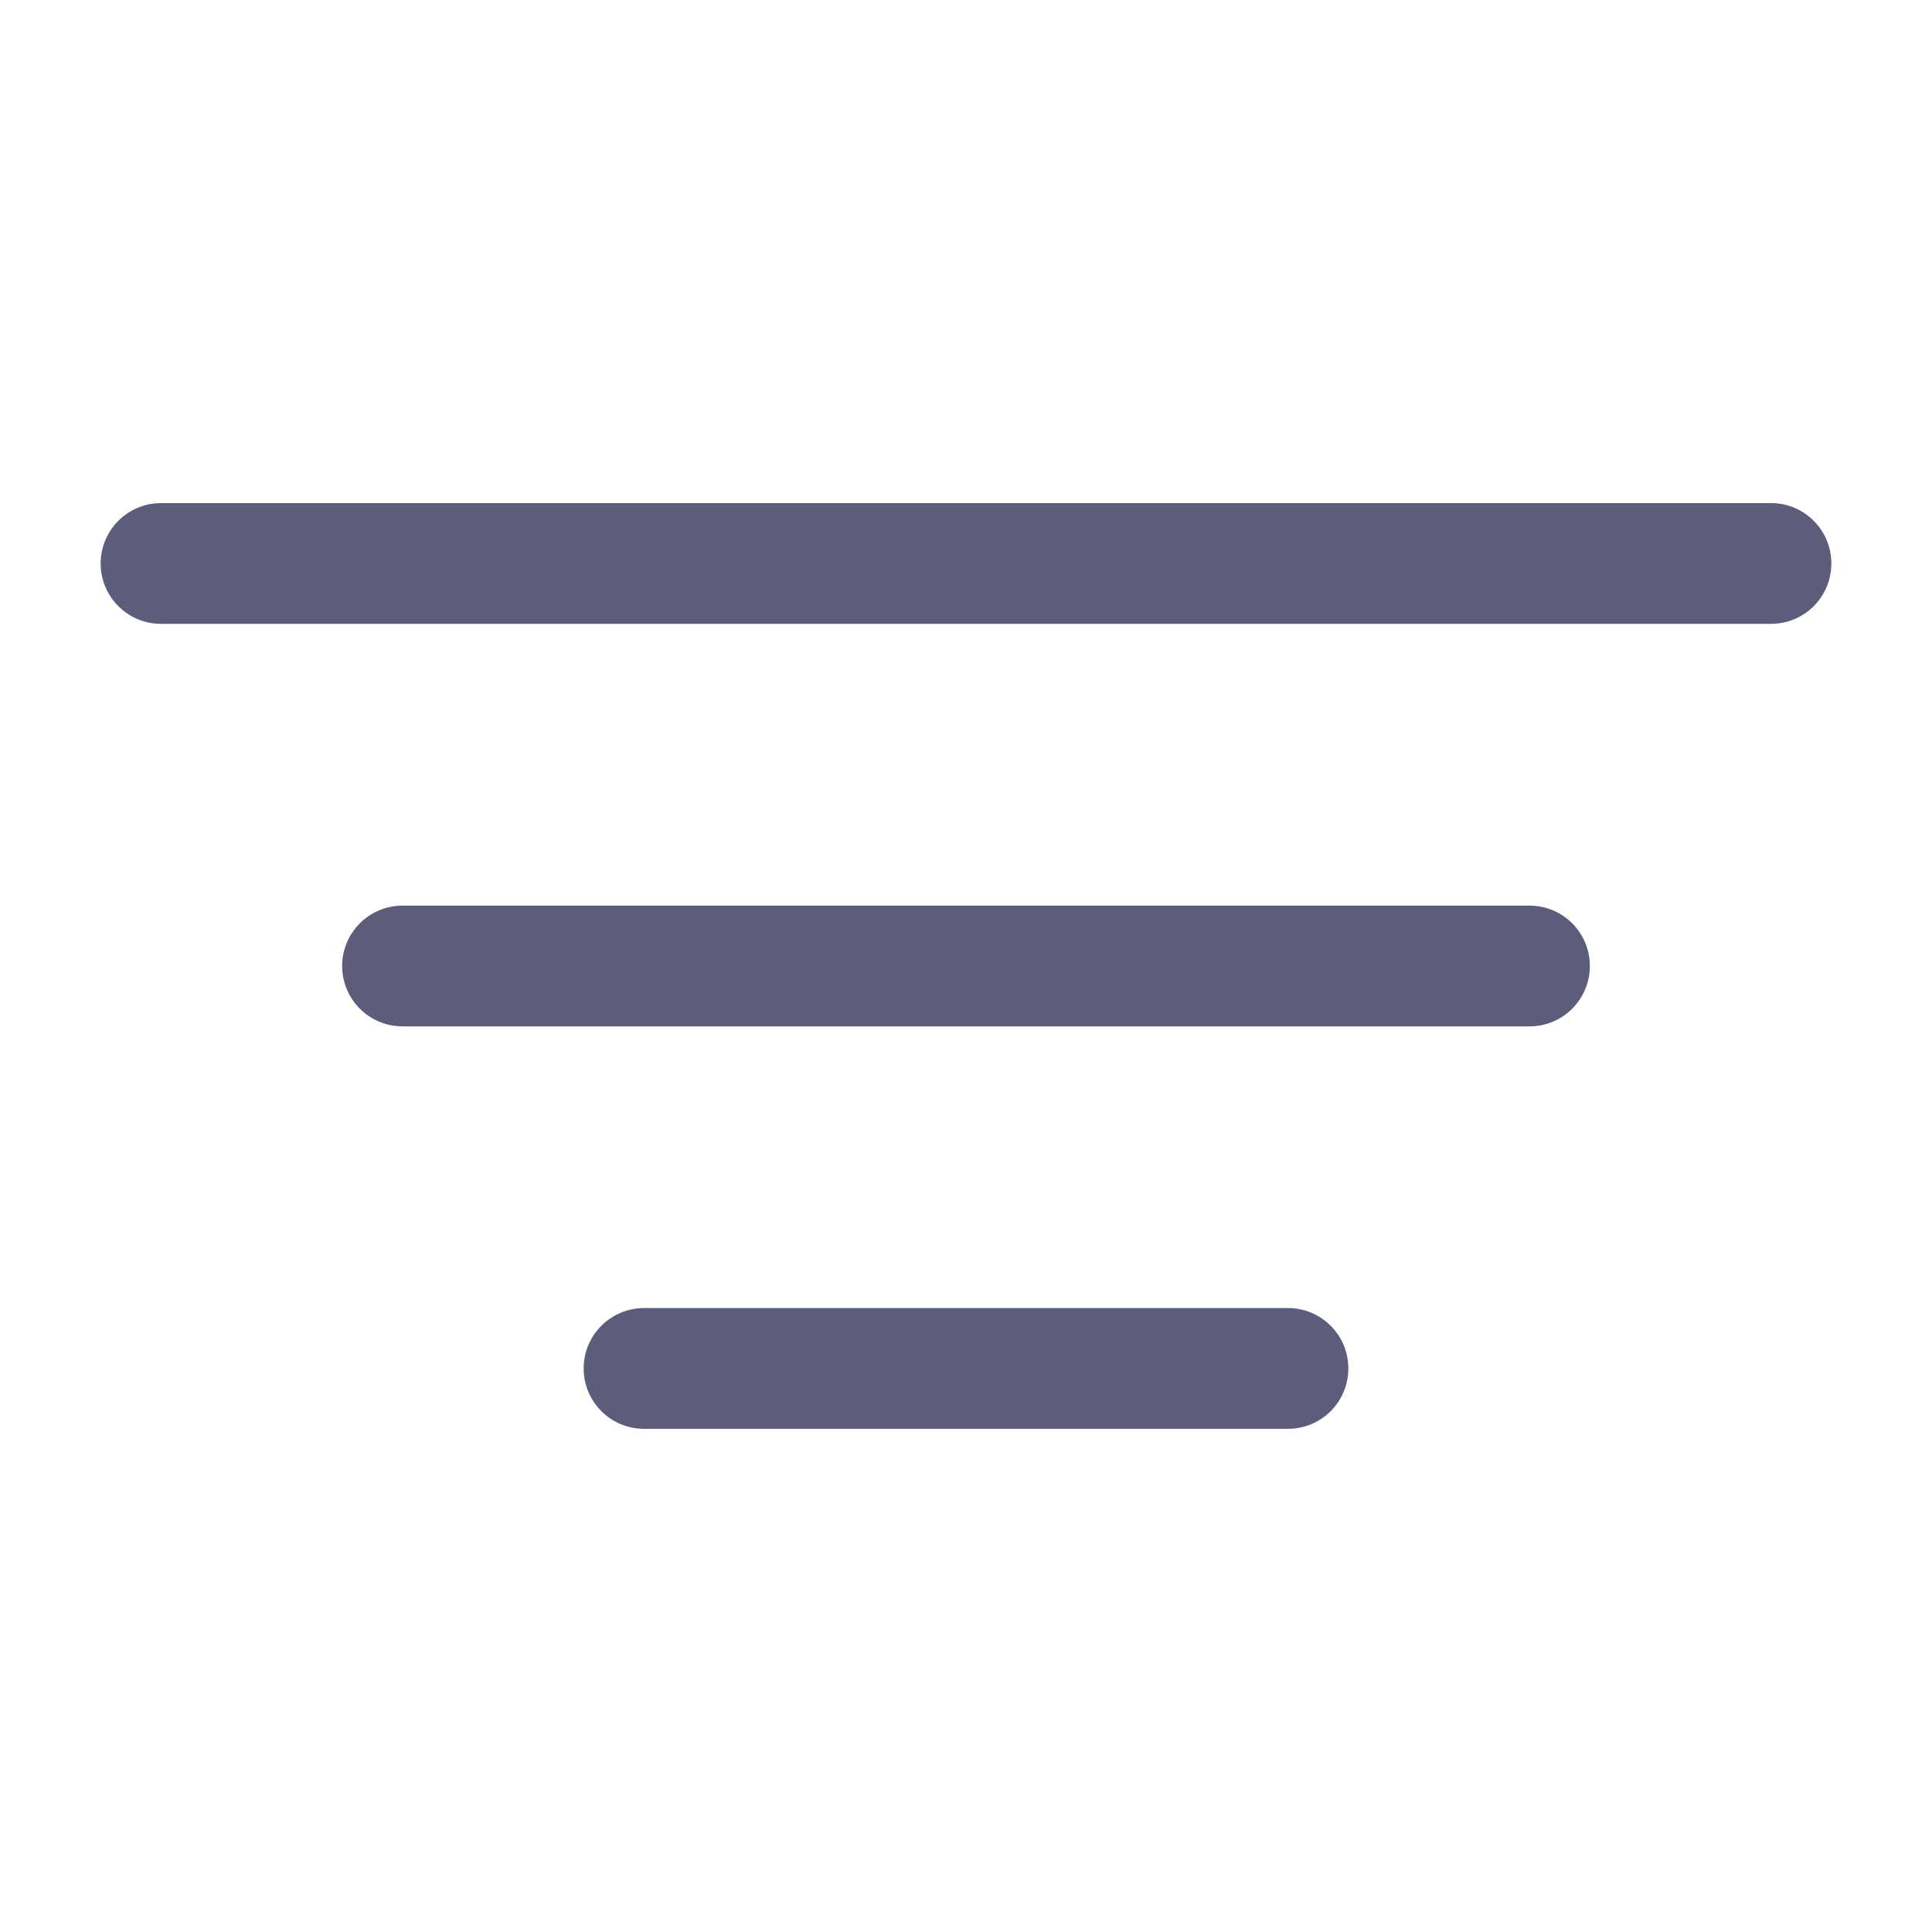
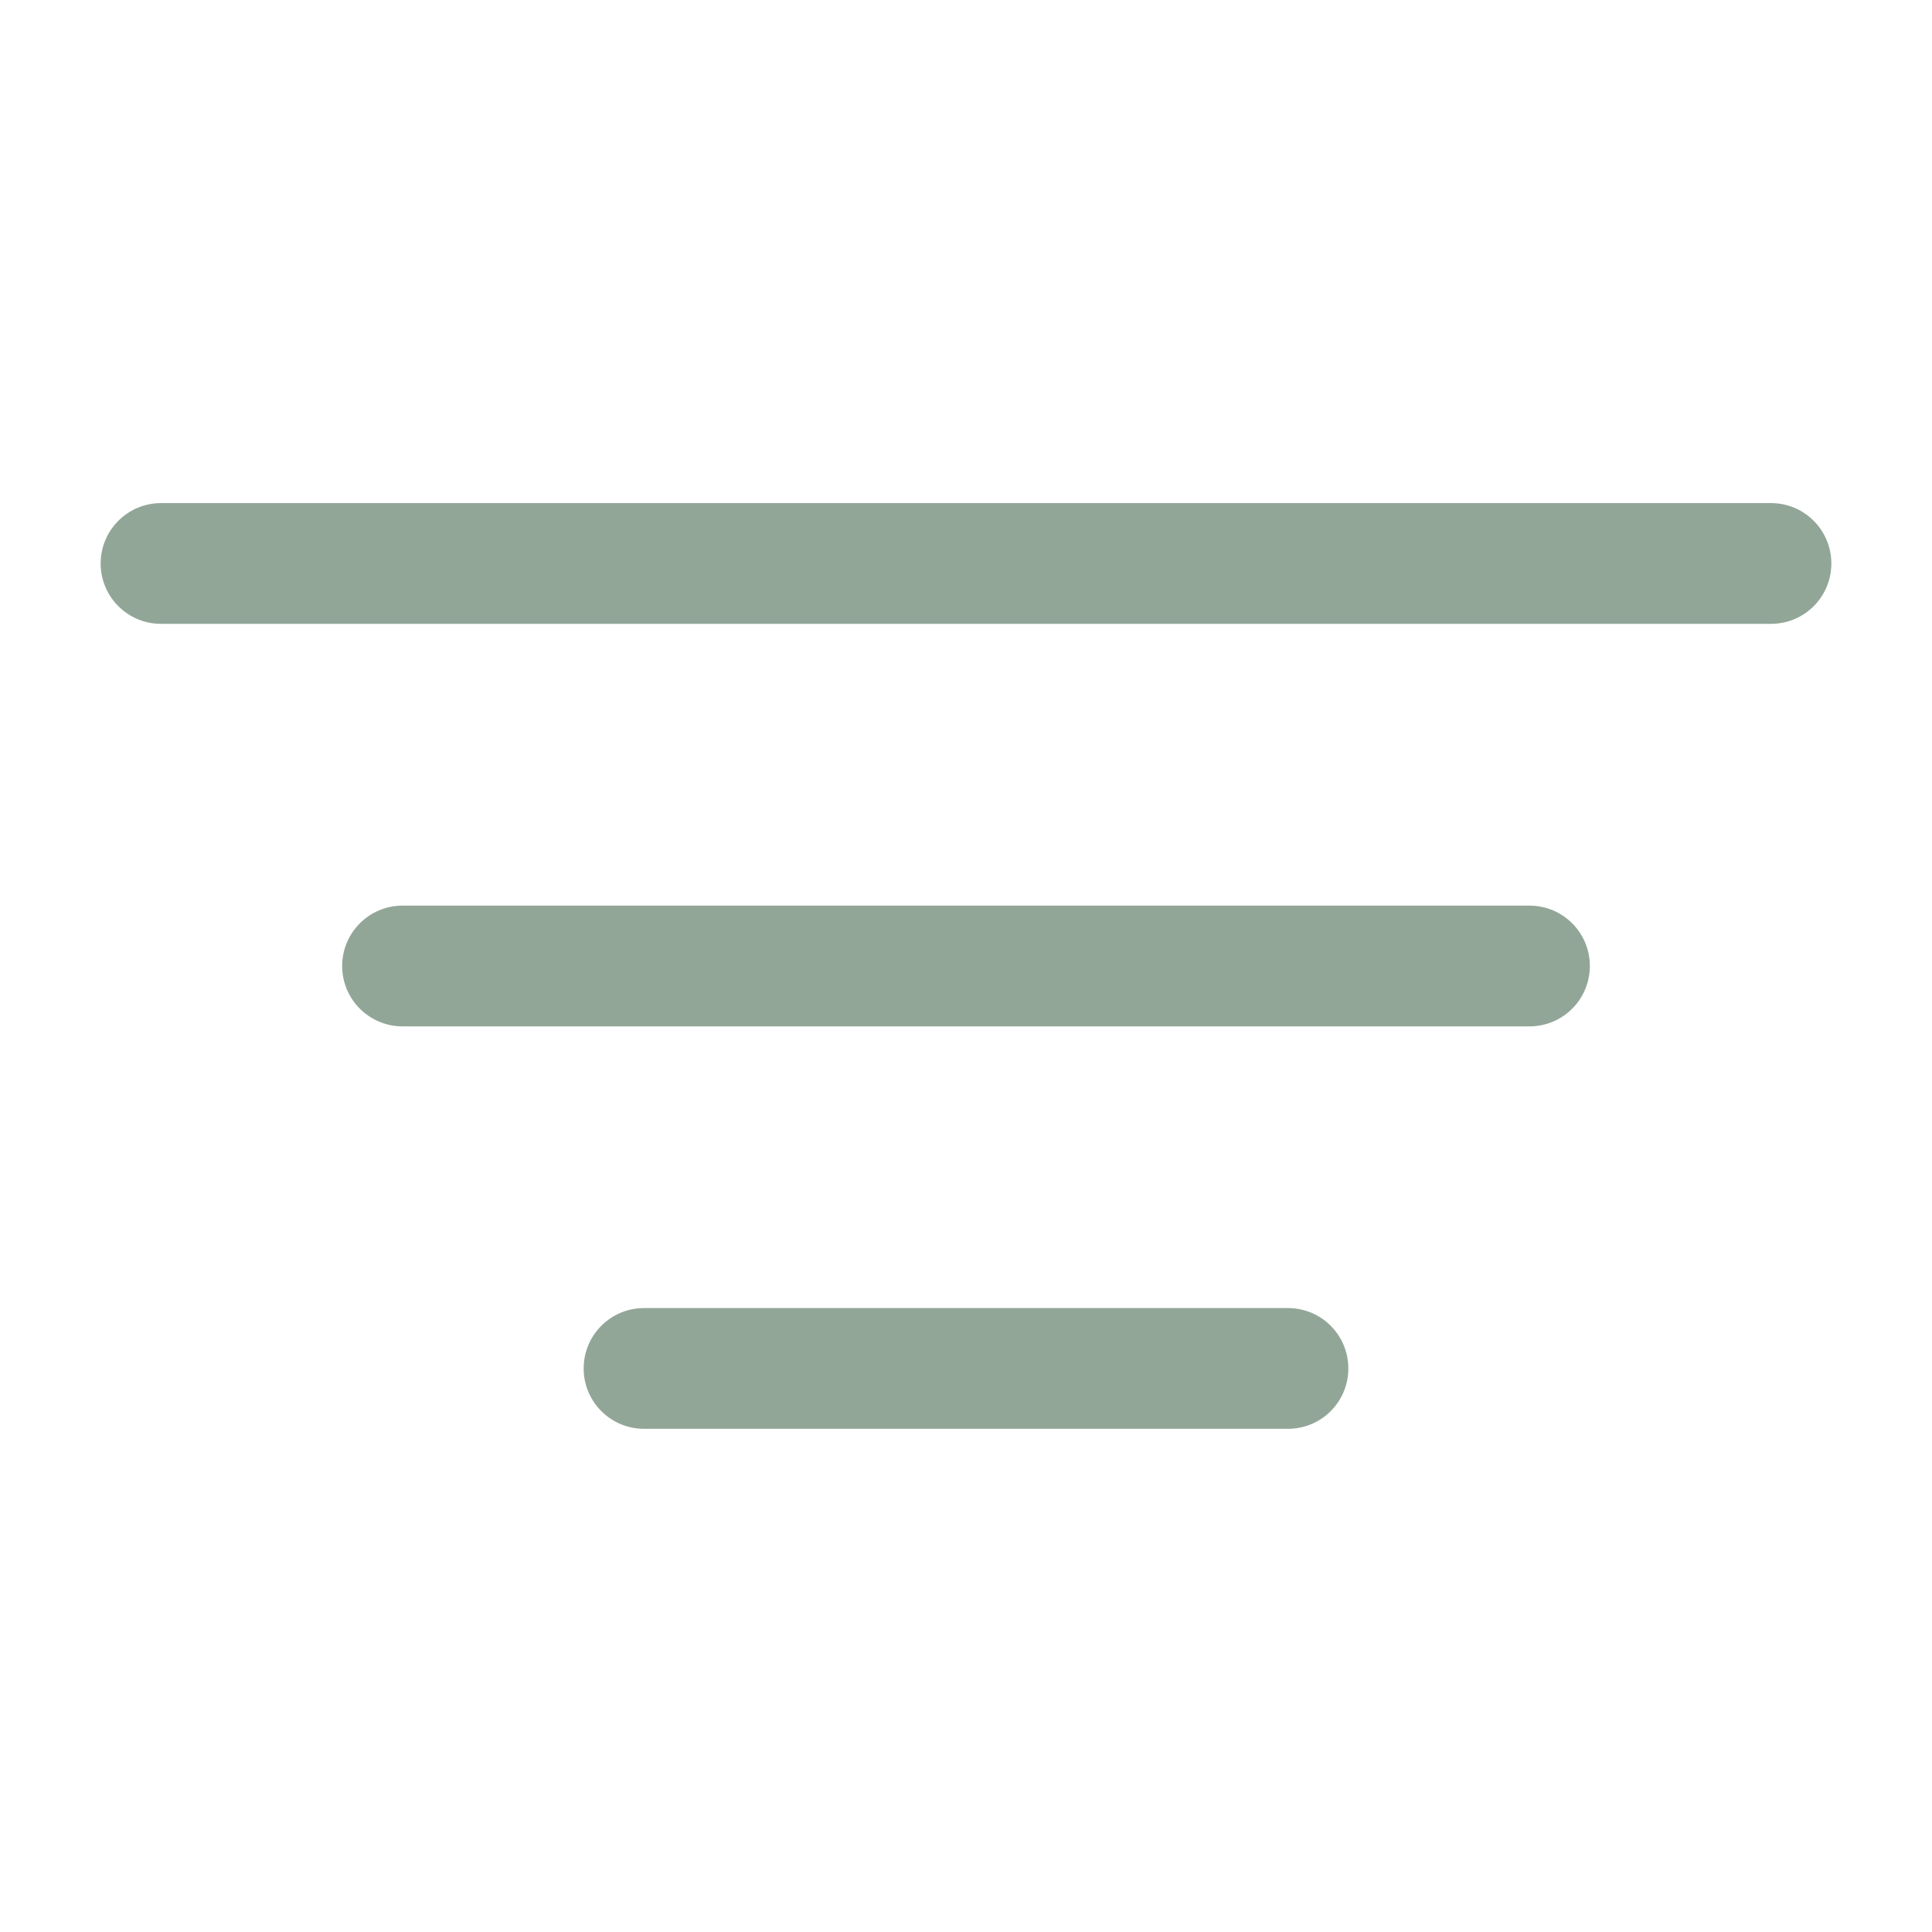
<svg xmlns="http://www.w3.org/2000/svg" width="20" height="20" viewBox="0 0 20 20" fill="none">
-   <path fill-rule="evenodd" clip-rule="evenodd" d="M18.958 5.833C18.958 6.179 18.679 6.458 18.333 6.458L1.667 6.458C1.322 6.458 1.042 6.179 1.042 5.833C1.042 5.488 1.322 5.208 1.667 5.208L18.333 5.208C18.679 5.208 18.958 5.488 18.958 5.833Z" fill="#5C5C7B" />
-   <path fill-rule="evenodd" clip-rule="evenodd" d="M16.458 10C16.458 10.345 16.179 10.625 15.833 10.625L4.167 10.625C3.822 10.625 3.542 10.345 3.542 10C3.542 9.655 3.822 9.375 4.167 9.375L15.833 9.375C16.179 9.375 16.458 9.655 16.458 10Z" fill="#5C5C7B" />
-   <path fill-rule="evenodd" clip-rule="evenodd" d="M13.958 14.166C13.958 14.512 13.679 14.791 13.333 14.791L6.667 14.791C6.322 14.791 6.042 14.512 6.042 14.166C6.042 13.821 6.322 13.541 6.667 13.541H13.333C13.679 13.541 13.958 13.821 13.958 14.166Z" fill="#5C5C7B" />
+   <path fill-rule="evenodd" clip-rule="evenodd" d="M18.958 5.833C18.958 6.179 18.679 6.458 18.333 6.458L1.667 6.458C1.322 6.458 1.042 6.179 1.042 5.833C1.042 5.488 1.322 5.208 1.667 5.208L18.333 5.208C18.679 5.208 18.958 5.488 18.958 5.833Z" fill="#92a698" />
+   <path fill-rule="evenodd" clip-rule="evenodd" d="M16.458 10C16.458 10.345 16.179 10.625 15.833 10.625L4.167 10.625C3.822 10.625 3.542 10.345 3.542 10C3.542 9.655 3.822 9.375 4.167 9.375L15.833 9.375C16.179 9.375 16.458 9.655 16.458 10Z" fill="#92a698" />
+   <path fill-rule="evenodd" clip-rule="evenodd" d="M13.958 14.166C13.958 14.512 13.679 14.791 13.333 14.791L6.667 14.791C6.322 14.791 6.042 14.512 6.042 14.166C6.042 13.821 6.322 13.541 6.667 13.541H13.333C13.679 13.541 13.958 13.821 13.958 14.166Z" fill="#92a698" />
</svg>
